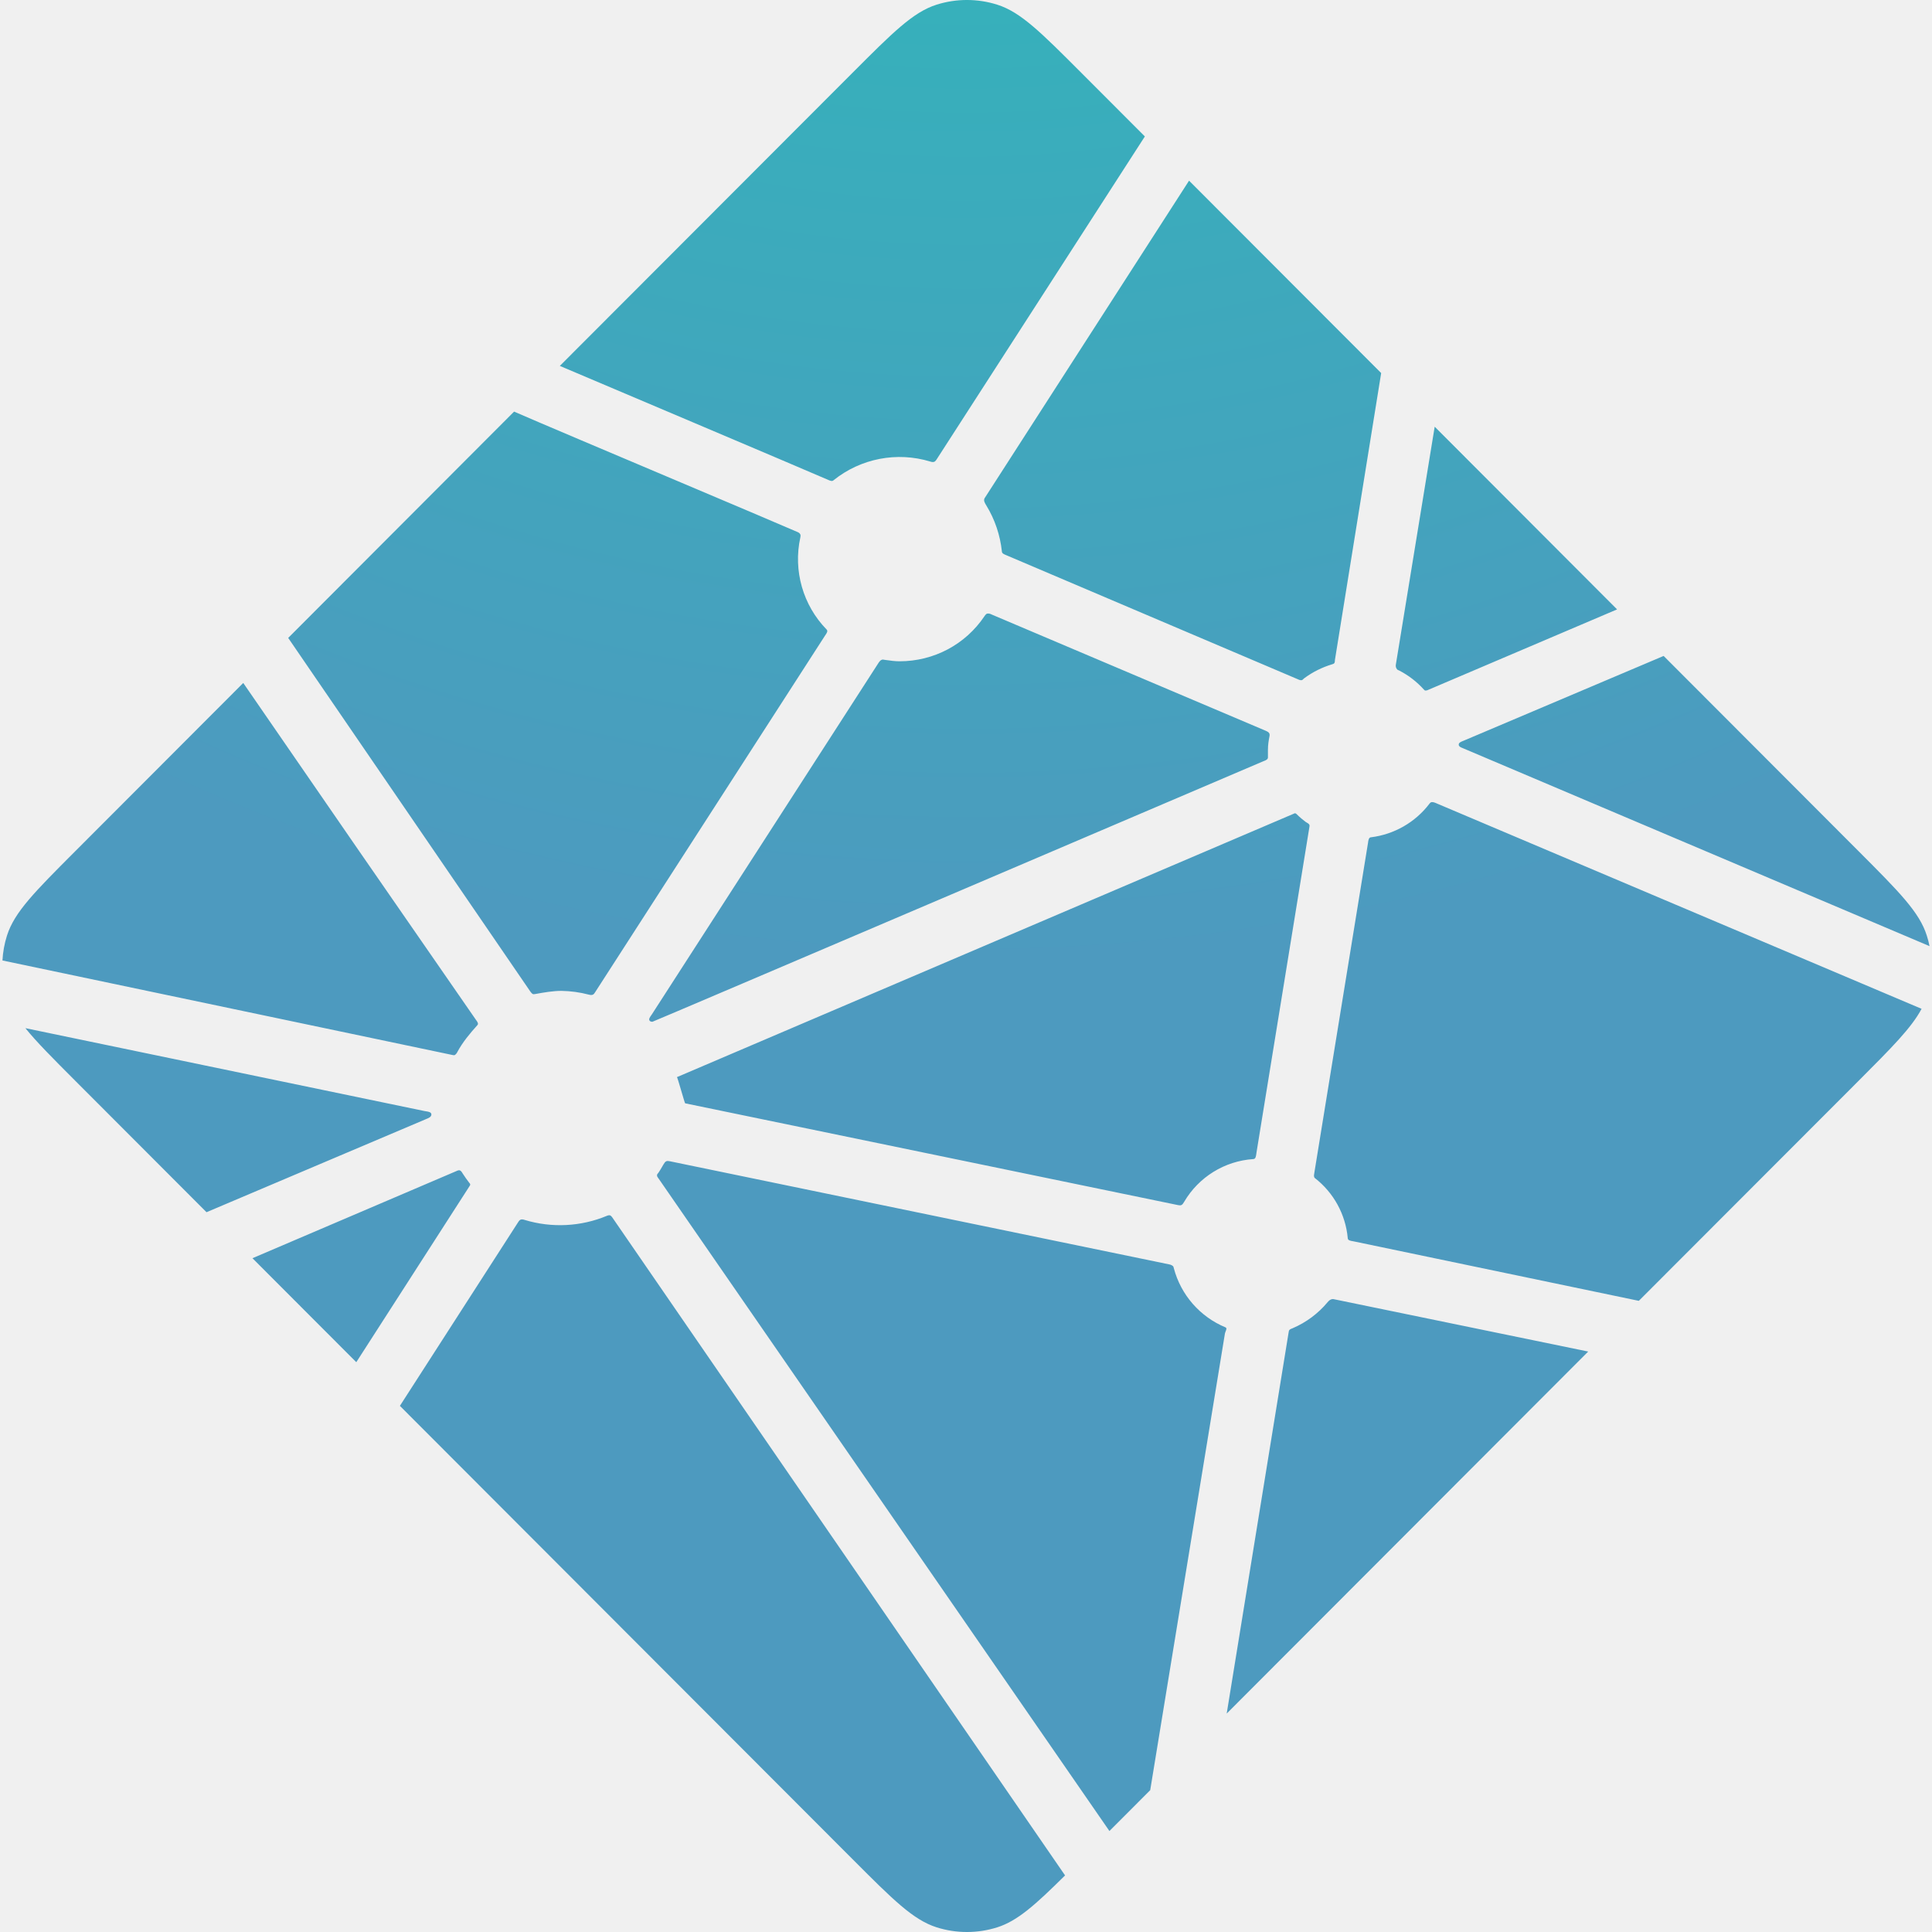
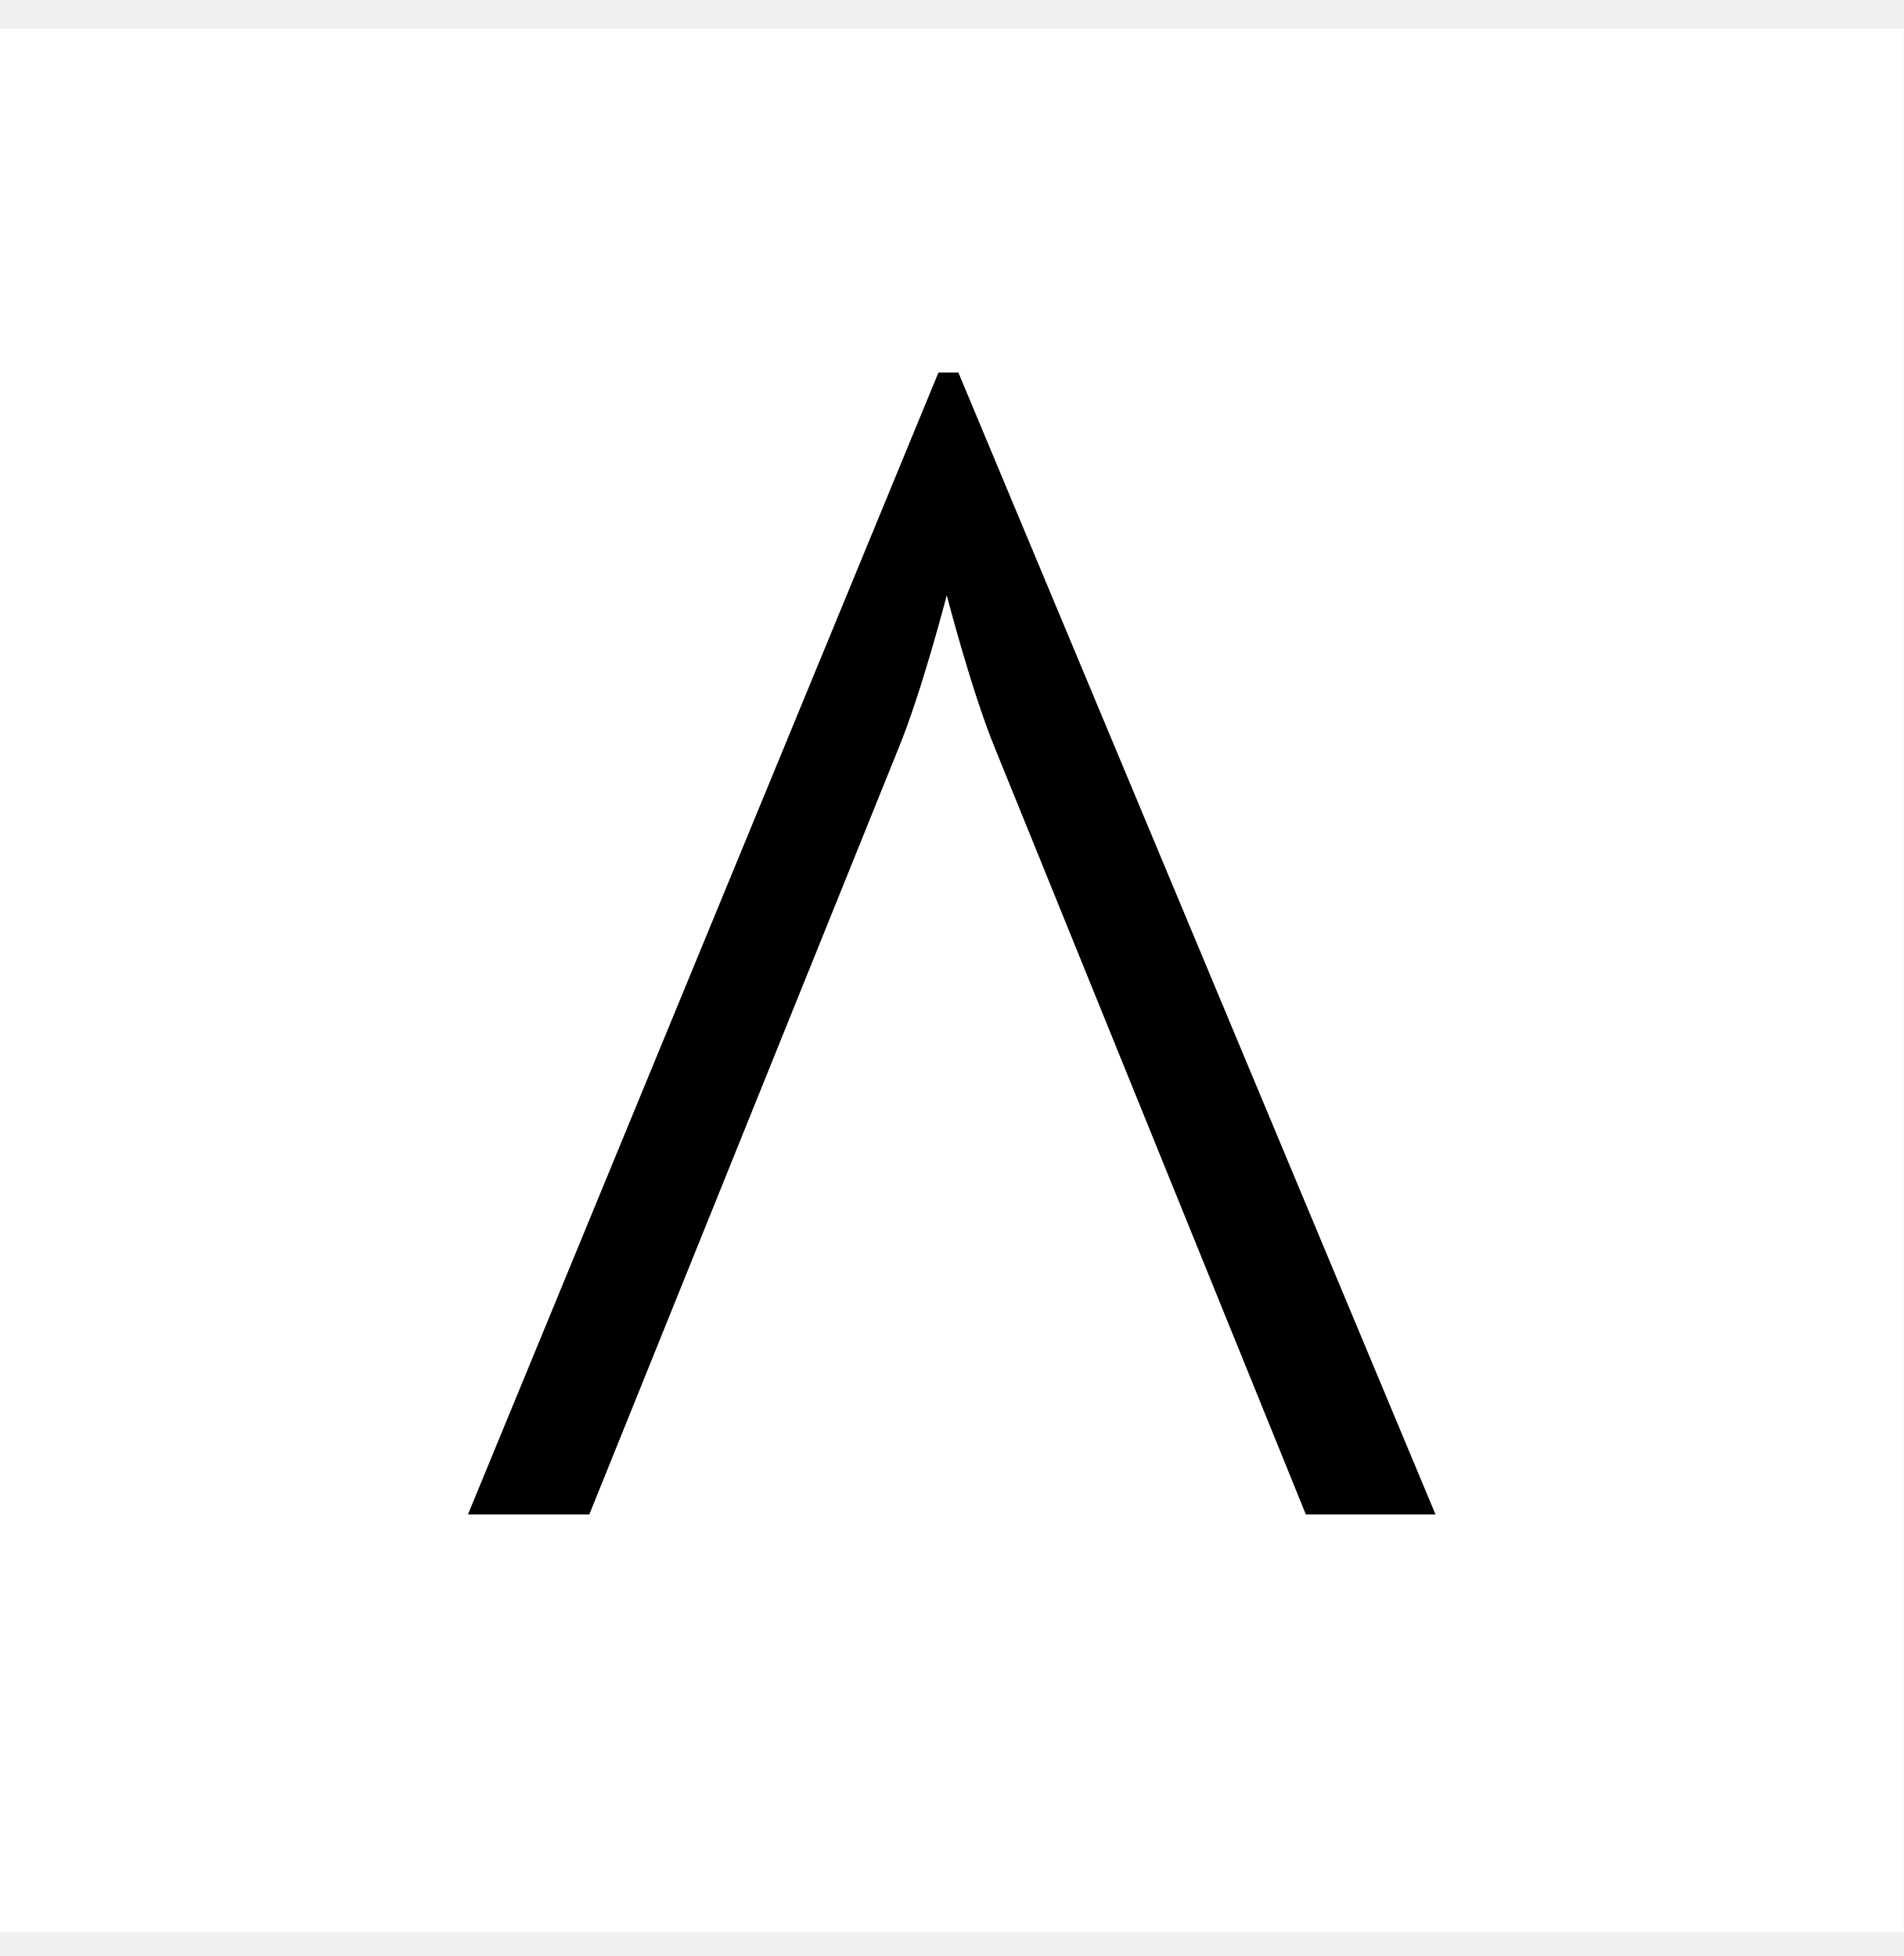
- <svg xmlns="http://www.w3.org/2000/svg" width="64" height="64" viewBox="0 0 64 64" version="1.1" id="svg18">
-   <defs id="defs11">
-     <radialGradient cx="52.528" cy="-49.92" fx="52.528" fy="-49.92" r="104.617" gradientTransform="matrix(0.6117517,0,0,0.6133051,-0.1339685,-1.383603)" id="radialGradient-1" gradientUnits="userSpaceOnUse">
-       <stop stop-color="#20C6B7" offset="0%" id="stop6" />
-       <stop stop-color="#4D9ABF" offset="100%" id="stop8" />
-     </radialGradient>
-   </defs>
-   <path d="m 46.346,22.21 -0.023,-0.01 c -0.013,-0.005 -0.027,-0.01 -0.038,-0.022 -0.039,-0.042 -0.056,-0.099 -0.047,-0.155 l 1.288,-7.888 6.042,6.052 -6.284,2.677 c -0.017,0.007 -0.036,0.011 -0.055,0.01 h -0.025 c -0.008,-0.005 -0.017,-0.012 -0.033,-0.028 -0.234,-0.261 -0.513,-0.476 -0.825,-0.636 z m 8.764,-0.481 6.46,6.47 c 1.342,1.345 2.013,2.016 2.258,2.794 0.037,0.115 0.067,0.23 0.09,0.349 L 48.48,24.793 c -0.008,-0.004 -0.017,-0.007 -0.025,-0.01 -0.062,-0.025 -0.133,-0.053 -0.133,-0.117 0,-0.063 0.073,-0.093 0.135,-0.118 l 0.02,-0.008 z m 8.545,11.689 c -0.333,0.628 -0.983,1.279 -2.083,2.382 l -7.284,7.292 -9.42,-1.965 -0.05,-0.01 c -0.083,-0.013 -0.172,-0.028 -0.172,-0.103 -0.072,-0.787 -0.468,-1.508 -1.092,-1.991 -0.038,-0.038 -0.028,-0.098 -0.017,-0.154 0,-0.008 0,-0.017 0.003,-0.023 l 1.772,-10.893 0.006,-0.037 c 0.01,-0.083 0.025,-0.18 0.1,-0.18 0.767,-0.096 1.464,-0.495 1.933,-1.11 0.015,-0.017 0.025,-0.035 0.045,-0.045 0.053,-0.025 0.117,0 0.172,0.023 l 16.084,6.813 z m -11.042,11.352 -11.977,11.994 2.05,-12.619 0.003,-0.017 c 0.002,-0.017 0.005,-0.033 0.01,-0.048 0.017,-0.04 0.06,-0.057 0.102,-0.073 l 0.02,-0.008 c 0.449,-0.192 0.846,-0.488 1.158,-0.863 0.04,-0.047 0.088,-0.092 0.15,-0.1 0.016,-0.003 0.032,-0.003 0.048,0 l 8.434,1.736 z M 38.101,59.303 36.751,60.655 21.825,39.053 c -0.005,-0.008 -0.011,-0.016 -0.017,-0.023 -0.023,-0.032 -0.048,-0.063 -0.043,-0.1 0,-0.027 0.018,-0.05 0.037,-0.07 l 0.017,-0.022 c 0.045,-0.067 0.083,-0.134 0.125,-0.205 l 0.033,-0.058 0.005,-0.005 c 0.023,-0.04 0.045,-0.078 0.085,-0.1 0.035,-0.017 0.083,-0.01 0.122,-0.002 l 16.536,3.415 c 0.046,0.007 0.09,0.026 0.127,0.055 0.022,0.022 0.027,0.045 0.032,0.072 0.234,0.886 0.868,1.611 1.713,1.961 0.047,0.023 0.027,0.075 0.005,0.13 -0.011,0.024 -0.019,0.049 -0.025,0.075 -0.208,1.269 -1.995,12.181 -2.475,15.127 z m -2.82,2.823 c -0.995,0.986 -1.582,1.509 -2.245,1.719 -0.654,0.207 -1.356,0.207 -2.01,0 -0.777,-0.247 -1.448,-0.918 -2.79,-2.263 l -14.989,-15.011 3.915,-6.081 c 0.018,-0.03 0.037,-0.057 0.067,-0.078 0.042,-0.03 0.102,-0.017 0.152,0 0.899,0.272 1.863,0.223 2.73,-0.139 0.045,-0.017 0.09,-0.028 0.125,0.003 0.018,0.016 0.033,0.034 0.047,0.053 l 14.999,21.797 z M 11.802,45.124 8.363,41.68 15.153,38.779 c 0.017,-0.008 0.036,-0.012 0.055,-0.012 0.057,0 0.09,0.057 0.12,0.108 0.068,0.105 0.14,0.208 0.217,0.307 l 0.022,0.027 c 0.02,0.028 0.006,0.057 -0.013,0.083 l -3.75,5.83 z M 6.841,40.156 2.491,35.8 C 1.751,35.059 1.214,34.521 0.841,34.059 L 14.068,36.806 c 0.017,0.003 0.033,0.006 0.05,0.008 0.082,0.013 0.172,0.028 0.172,0.105 0,0.083 -0.098,0.122 -0.182,0.154 l -0.038,0.017 z M 0.081,31.819 c 0.015,-0.281 0.065,-0.558 0.15,-0.826 0.247,-0.778 0.917,-1.449 2.26,-2.794 l 5.567,-5.575 c 2.563,3.725 5.133,7.446 7.71,11.162 0.045,0.06 0.095,0.127 0.043,0.177 -0.243,0.269 -0.487,0.562 -0.658,0.881 -0.019,0.041 -0.047,0.077 -0.083,0.103 -0.022,0.013 -0.045,0.008 -0.07,0.003 h -0.003 L 0.081,31.817 Z M 9.548,21.131 17.03,13.635 c 0.705,0.309 3.267,1.392 5.555,2.36 1.733,0.734 3.313,1.402 3.81,1.619 0.05,0.02 0.095,0.04 0.117,0.09 0.013,0.03 0.006,0.068 0,0.1 -0.241,1.099 0.087,2.246 0.872,3.051 0.05,0.05 0,0.122 -0.043,0.184 l -0.023,0.035 -7.6,11.789 c -0.02,0.033 -0.038,0.062 -0.072,0.083 -0.04,0.025 -0.097,0.013 -0.143,0.002 -0.296,-0.078 -0.599,-0.119 -0.905,-0.124 -0.273,0 -0.57,0.05 -0.87,0.105 h -0.002 c -0.033,0.005 -0.063,0.012 -0.09,-0.008 -0.029,-0.024 -0.055,-0.053 -0.075,-0.085 L 9.547,21.132 Z m 8.997,-9.01 9.69,-9.704 c 1.342,-1.344 2.013,-2.016 2.79,-2.262 0.654,-0.207 1.356,-0.207 2.01,0 0.777,0.245 1.448,0.918 2.79,2.262 l 2.1,2.103 -6.892,10.689 c -0.017,0.031 -0.04,0.058 -0.068,0.08 -0.042,0.028 -0.1,0.017 -0.15,0 -1.103,-0.335 -2.3,-0.104 -3.2,0.618 -0.045,0.047 -0.112,0.02 -0.168,-0.005 -0.9,-0.392 -7.9,-3.355 -8.902,-3.781 z m 20.844,-6.136 6.364,6.373 -1.533,9.511 v 0.025 c -0.001,0.022 -0.006,0.043 -0.013,0.063 -0.017,0.033 -0.05,0.04 -0.083,0.05 -0.328,0.099 -0.637,0.253 -0.913,0.456 -0.012,0.009 -0.023,0.018 -0.033,0.028 -0.018,0.02 -0.037,0.038 -0.067,0.042 -0.024,7.32e-4 -0.049,-0.003 -0.072,-0.012 l -9.697,-4.126 -0.018,-0.008 c -0.062,-0.025 -0.135,-0.055 -0.135,-0.118 -0.057,-0.541 -0.233,-1.063 -0.517,-1.527 -0.047,-0.077 -0.098,-0.157 -0.058,-0.235 z m -6.554,14.365 9.09,3.856 c 0.05,0.023 0.105,0.045 0.127,0.097 0.009,0.031 0.009,0.064 0,0.095 -0.027,0.134 -0.05,0.285 -0.05,0.439 v 0.255 c 0,0.063 -0.065,0.09 -0.125,0.115 l -0.018,0.006 c -1.44,0.616 -20.218,8.634 -20.246,8.634 -0.028,0 -0.058,0 -0.087,-0.028 -0.05,-0.05 0,-0.12 0.045,-0.184 0.008,-0.011 0.016,-0.022 0.023,-0.033 l 7.47,-11.584 0.013,-0.02 c 0.043,-0.07 0.093,-0.149 0.173,-0.149 l 0.075,0.012 c 0.17,0.023 0.32,0.045 0.472,0.045 1.133,0 2.183,-0.552 2.817,-1.497 0.015,-0.025 0.034,-0.048 0.057,-0.067 0.045,-0.033 0.112,-0.017 0.163,0.006 z M 22.425,35.681 42.893,26.94 c 0,0 0.03,0 0.058,0.028 0.112,0.112 0.207,0.187 0.298,0.257 l 0.045,0.028 c 0.042,0.023 0.083,0.05 0.087,0.093 0,0.017 0,0.027 -0.004,0.042 l -1.753,10.786 -0.006,0.043 c -0.012,0.083 -0.023,0.179 -0.102,0.179 -0.949,0.064 -1.805,0.593 -2.288,1.414 l -0.008,0.013 c -0.023,0.038 -0.045,0.075 -0.083,0.095 -0.035,0.017 -0.08,0.01 -0.117,0.002 L 22.697,36.549 c -0.017,-0.003 -0.253,-0.866 -0.272,-0.868 z" id="path14" style="fill:url(#radialGradient-1);fill-rule:nonzero;stroke:none;stroke-width:0.613" />
+ <svg xmlns="http://www.w3.org/2000/svg" width="659" height="677.261" viewBox="0 0 659 677.261">
+   <g id="Group_1" data-name="Group 1" transform="translate(-631 -145)">
+     <rect id="Rectangle_1" data-name="Rectangle 1" width="659" height="659" transform="translate(631 155)" fill="#fff" />
+     <path id="V" d="M191.774,129.005h-6.906L22.01,524.354H64.019L171.057,259.062c2.014-4.892,4.064-10.646,6.006-16.527s3.777-11.887,5.359-17.282,2.913-10.179,3.848-13.613,1.475-5.521,1.475-5.521.54,2.086,1.475,5.521,2.266,8.218,3.848,13.613,3.417,11.4,5.359,17.282,3.992,11.635,6.006,16.527L312.047,524.354h44.887Z" transform="translate(770.992 145)" />
+   </g>
</svg>
